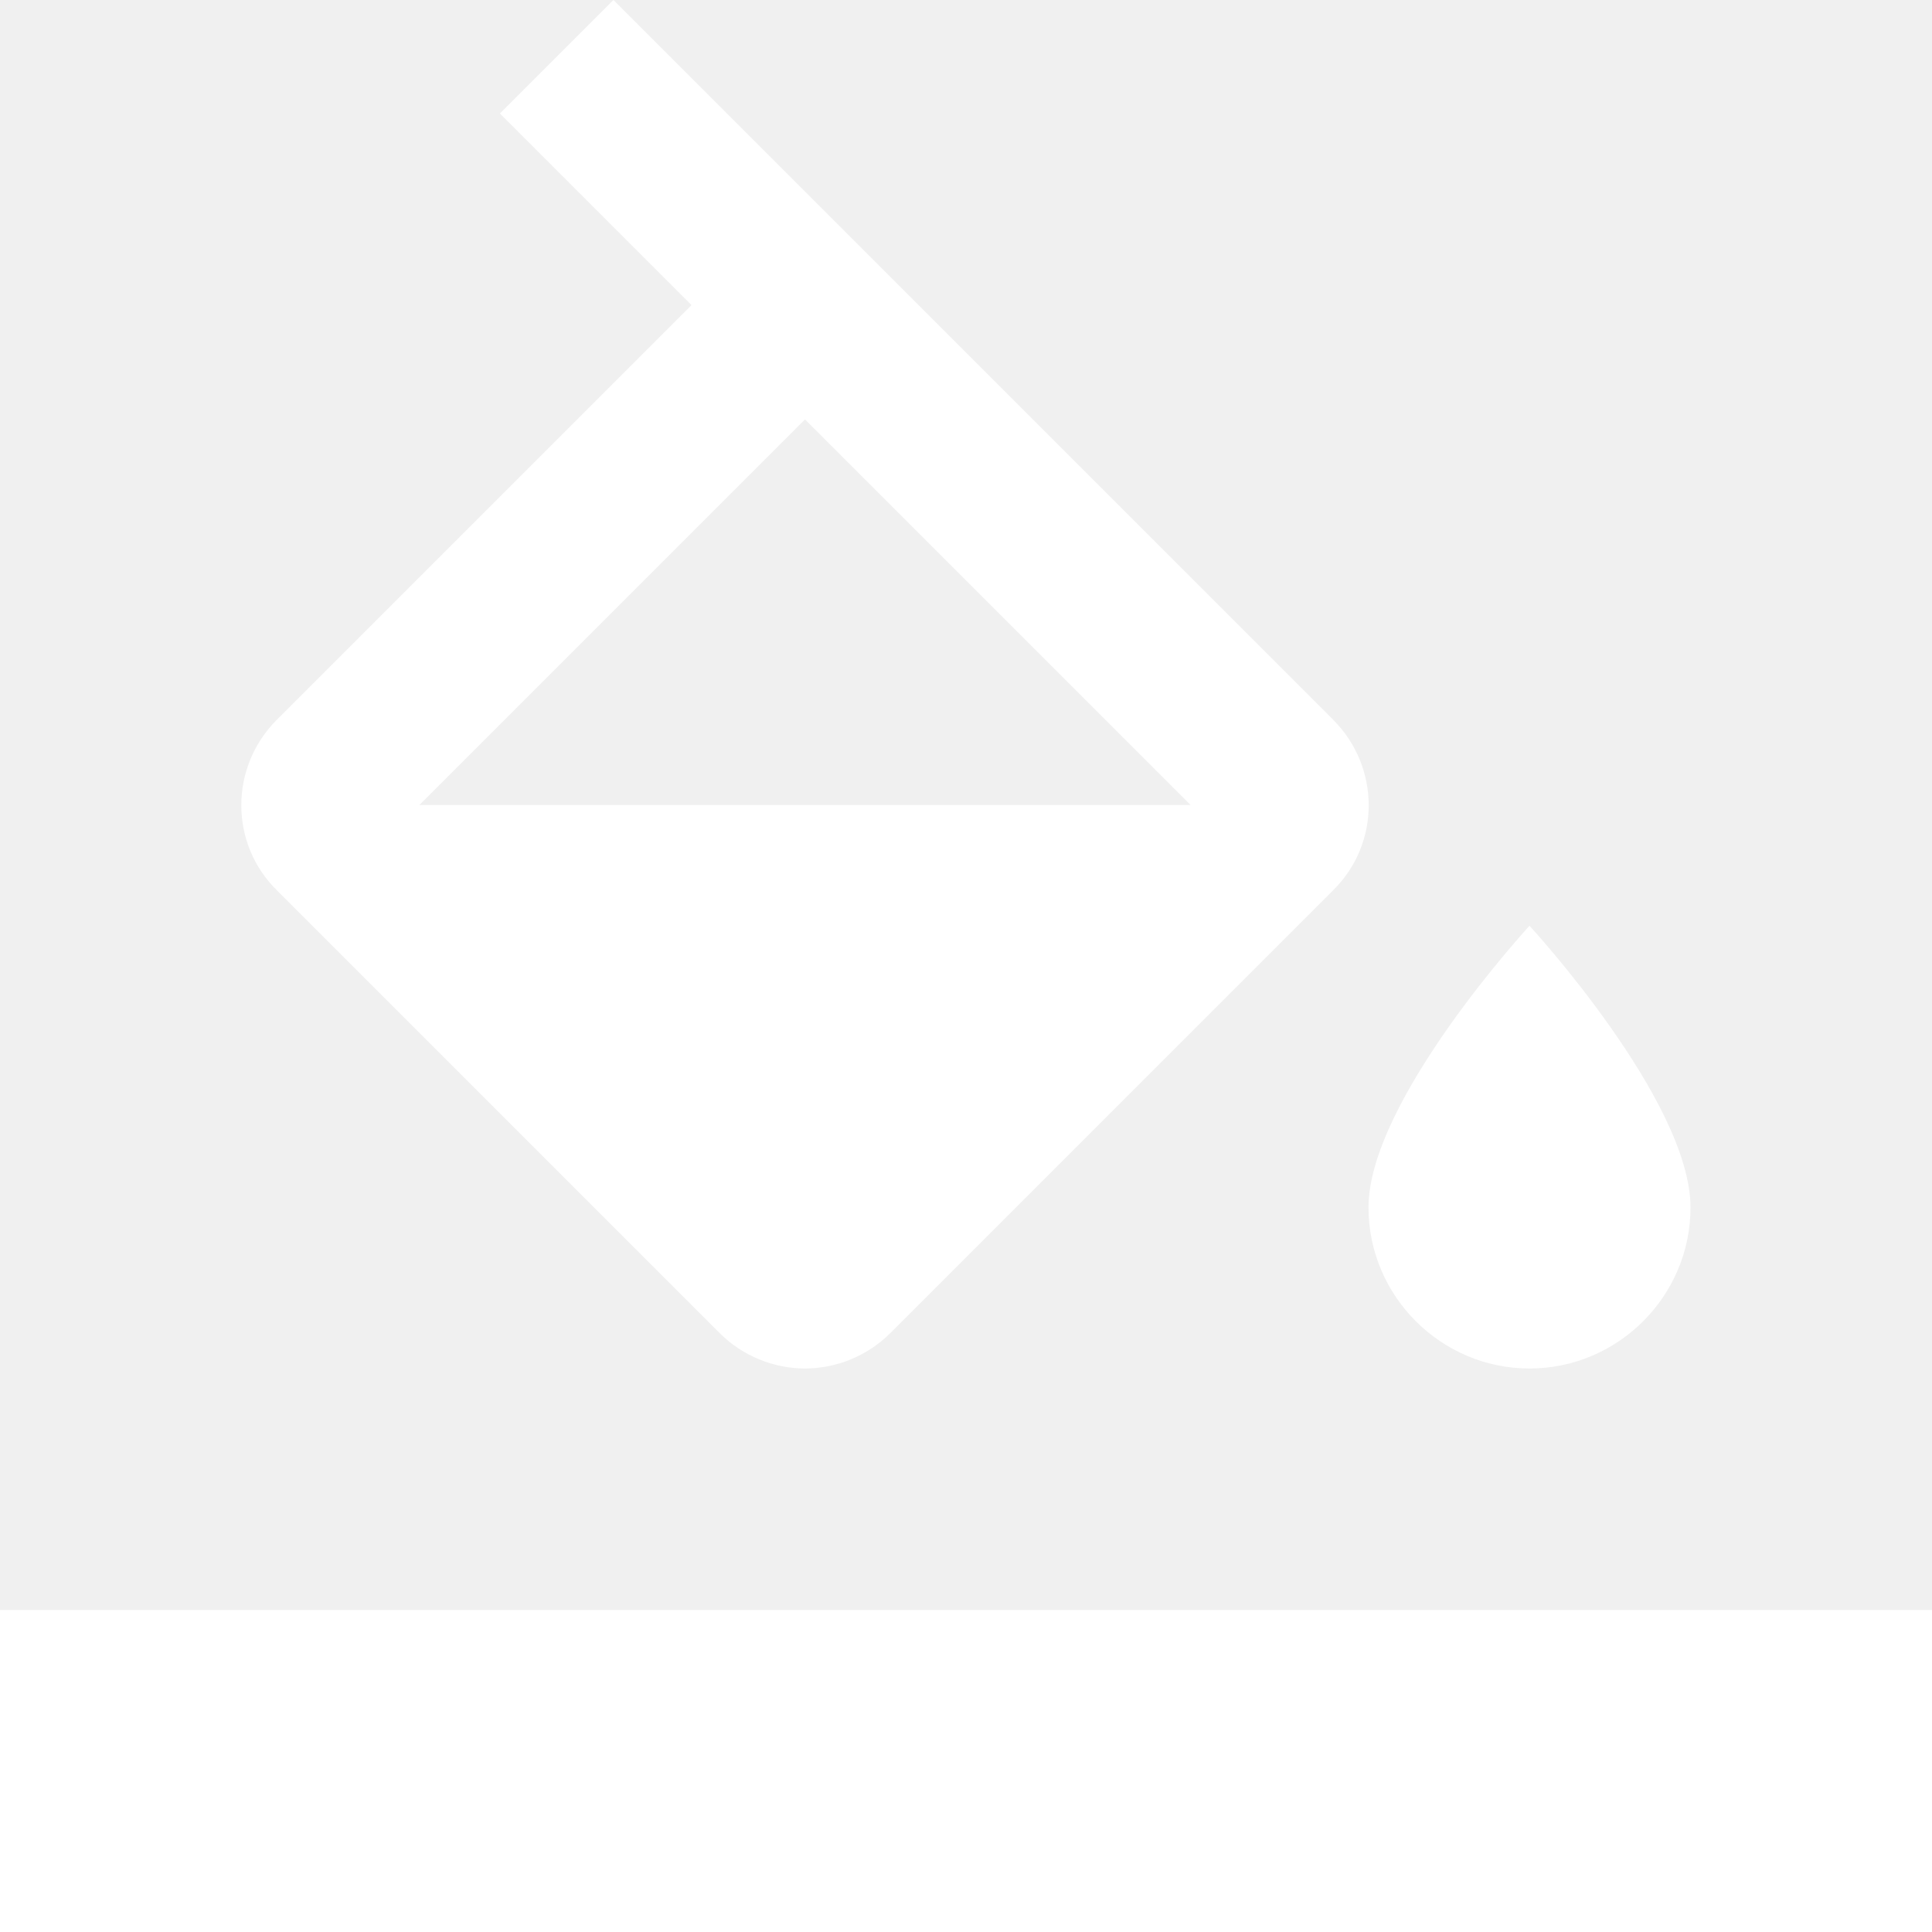
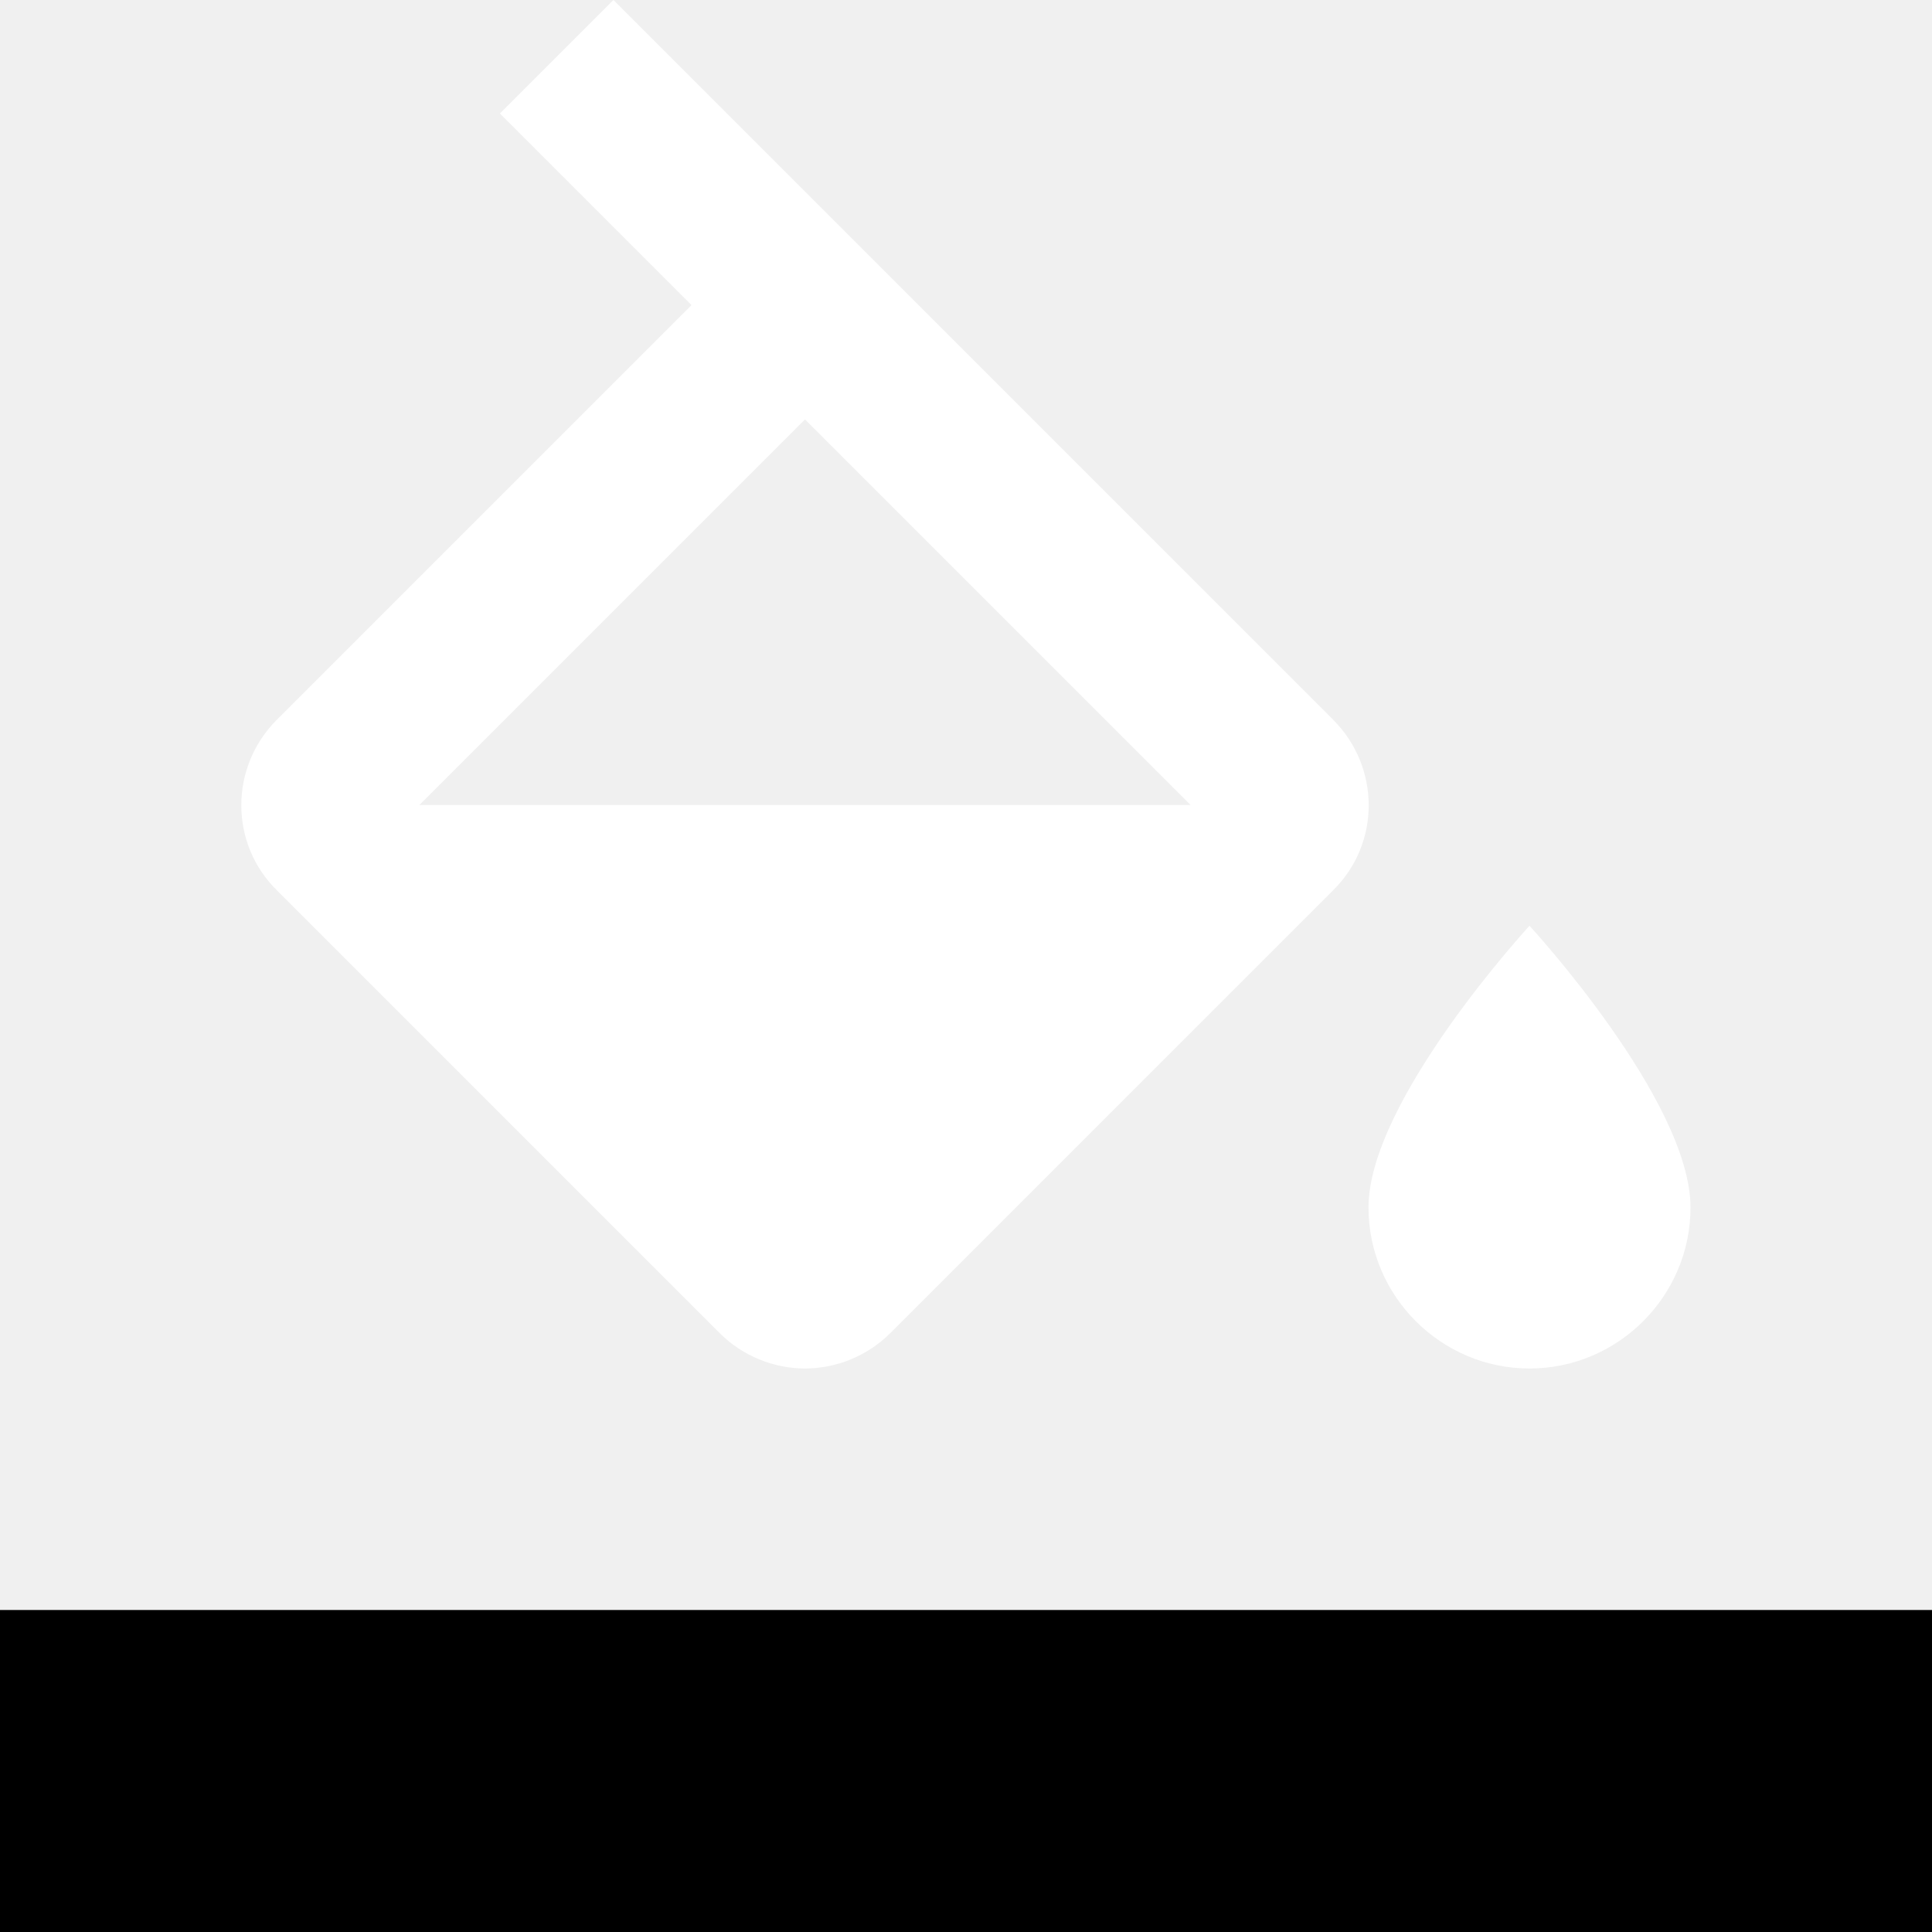
- <svg xmlns="http://www.w3.org/2000/svg" fill="#FFFFFF">
+ <svg xmlns="http://www.w3.org/2000/svg">
  <g transform="scale(5)">
    <path d="M0 0h24v24H0z" fill="none" />
-     <path d="M16.56 8.94L7.62 0 6.21 1.41l2.38 2.38-5.15 5.15c-.59.59-.59 1.54 0 2.12l5.5 5.5c.29.29.68.44 1.06.44s.77-.15 1.06-.44l5.5-5.5c.59-.58.59-1.53 0-2.12zM5.21 10L10 5.21 14.79 10H5.21zM19 11.5s-2 2.17-2 3.5c0 1.1.9 2 2 2s2-.9 2-2c0-1.33-2-3.5-2-3.5z" />
+     <path d="M16.56 8.94L7.62 0 6.21 1.41l2.38 2.38-5.15 5.15c-.59.59-.59 1.54 0 2.12l5.5 5.5c.29.29.68.44 1.06.44s.77-.15 1.06-.44l5.5-5.5c.59-.58.59-1.53 0-2.12zM5.21 10L10 5.21 14.79 10H5.21zM19 11.5s-2 2.17-2 3.5c0 1.1.9 2 2 2s2-.9 2-2c0-1.33-2-3.5-2-3.5z" fill="#FFFFFF" />
    <path d="M0 20h24v4H0z" />
  </g>
</svg>
